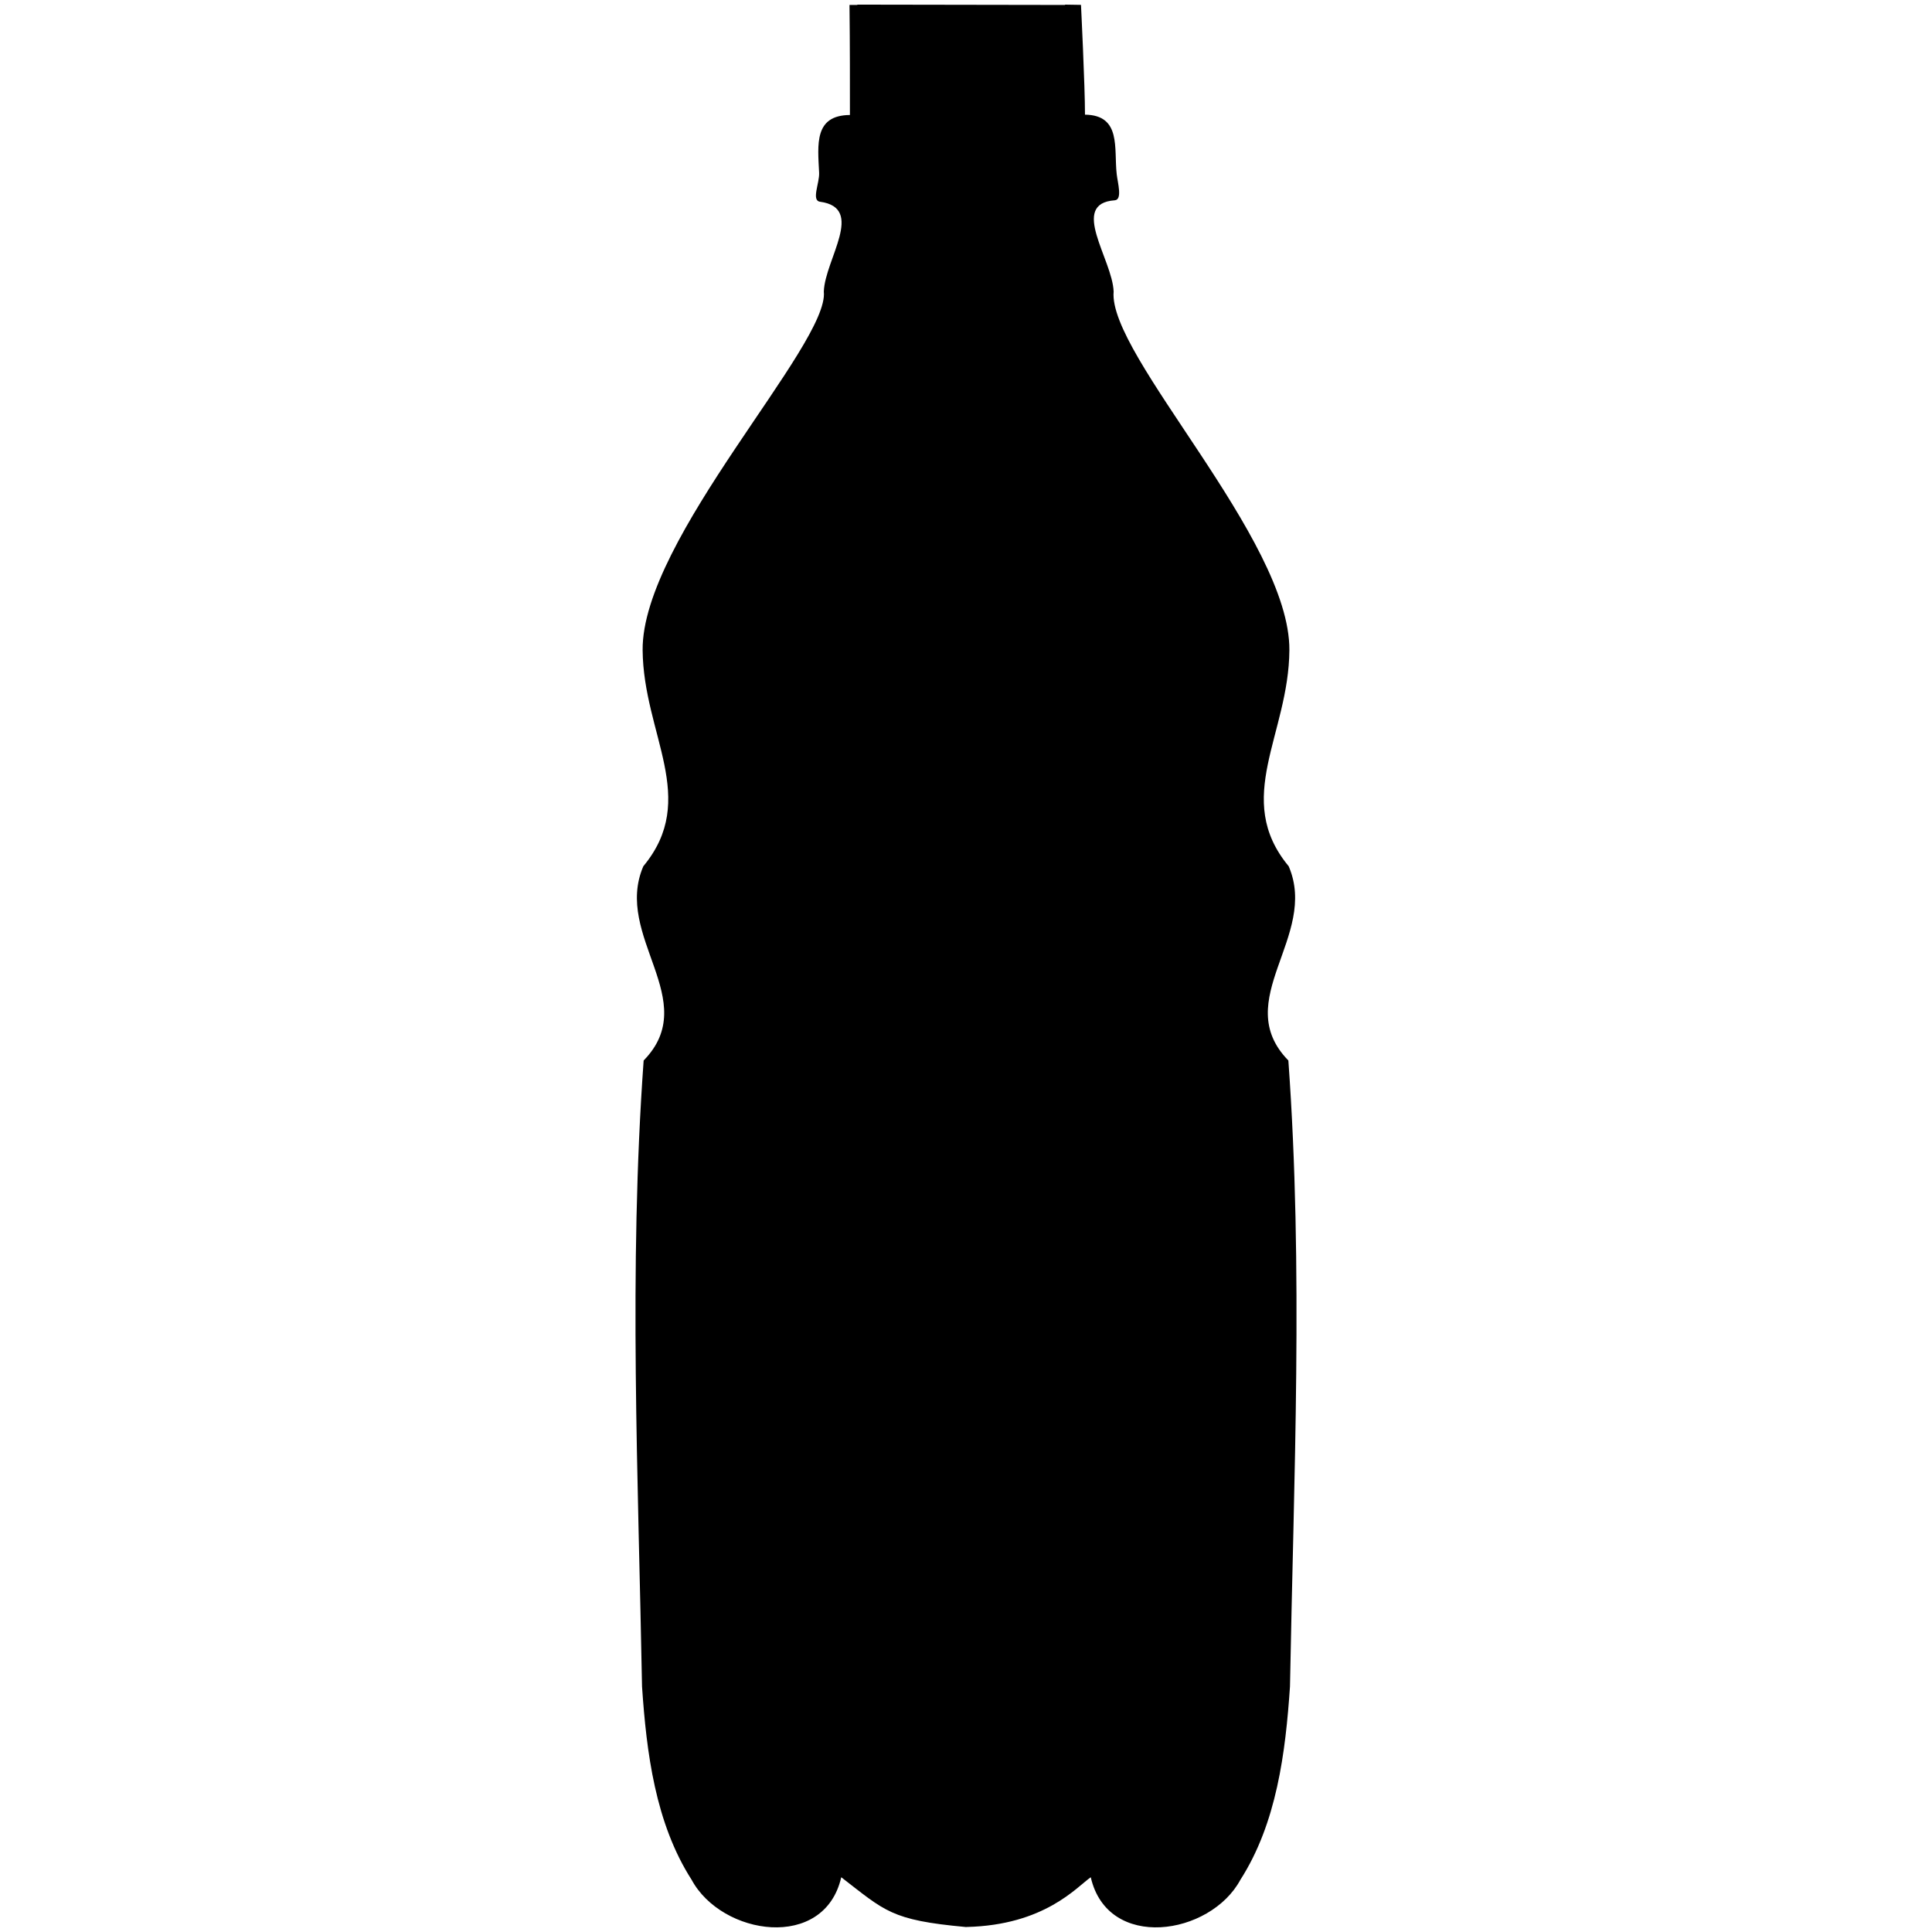
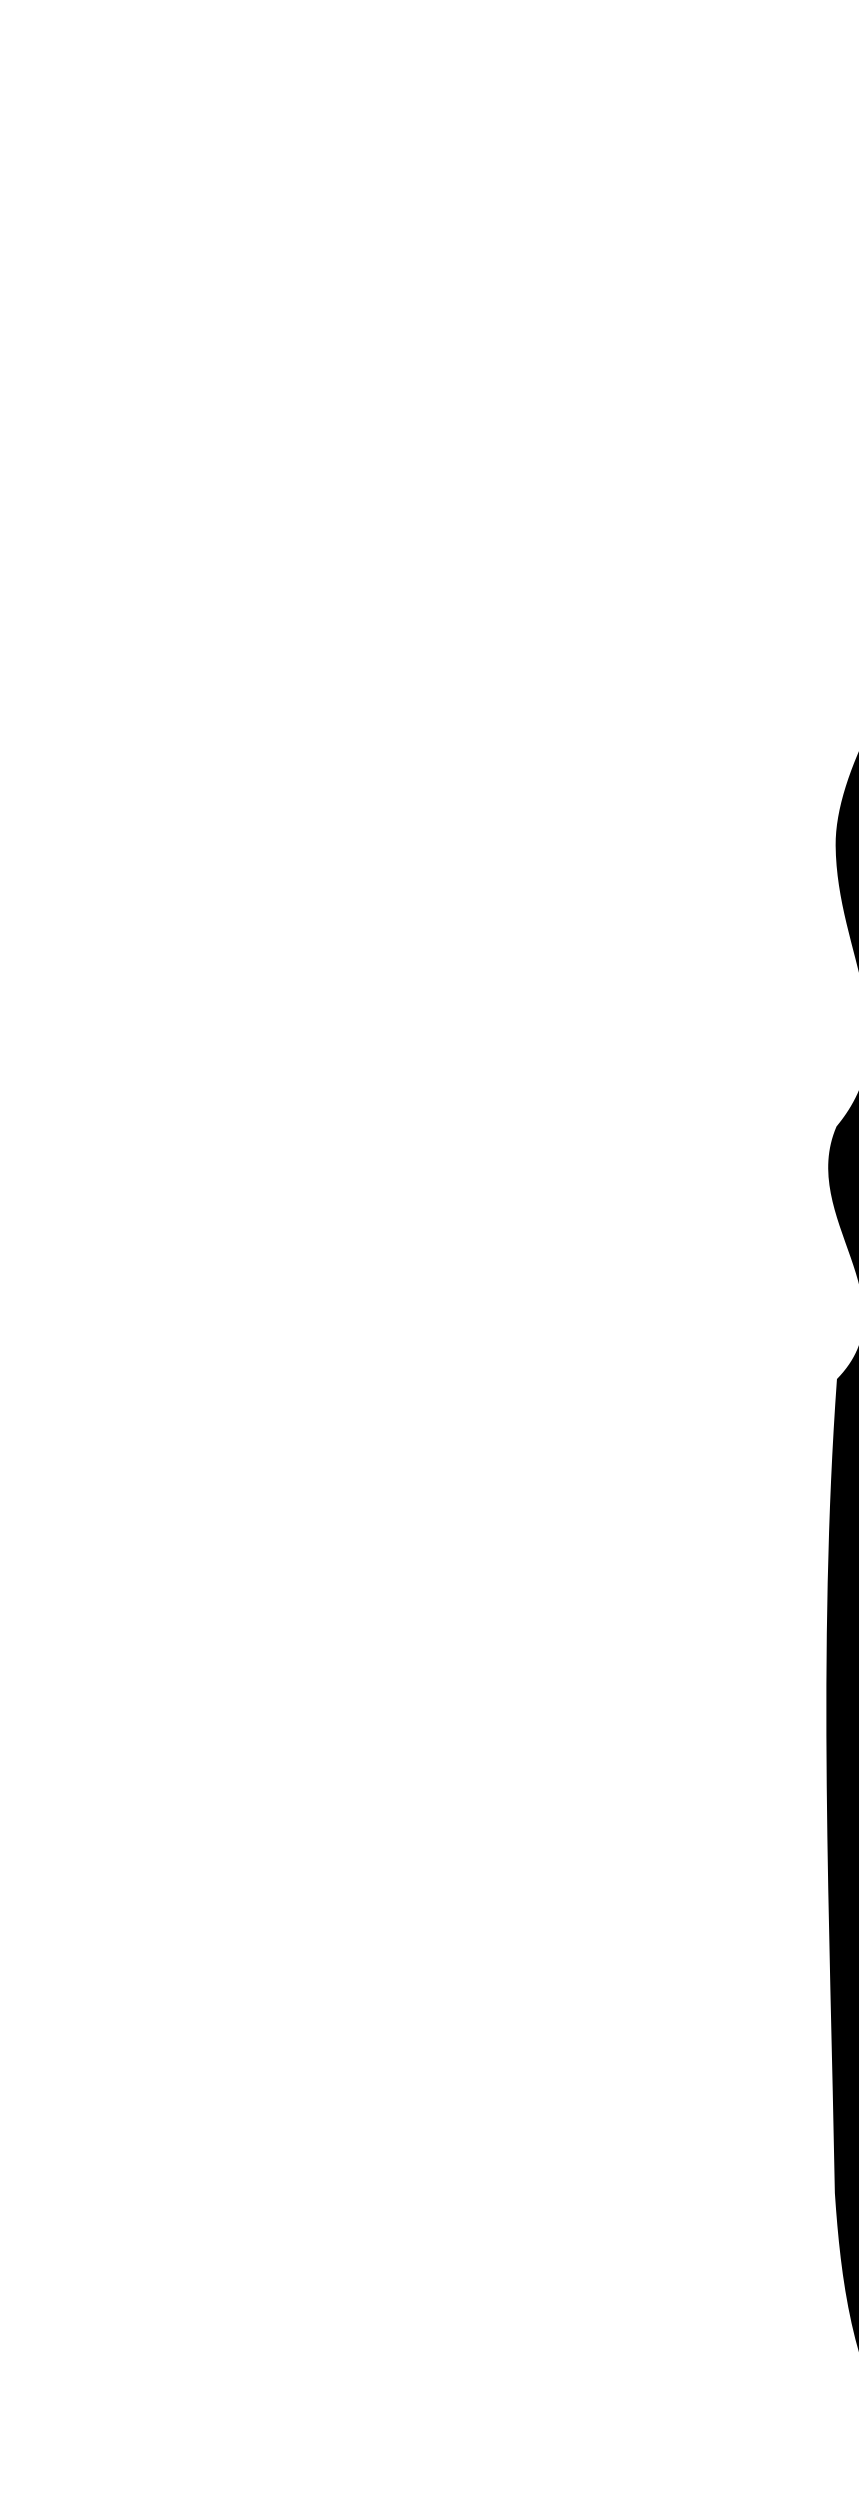
- <svg xmlns="http://www.w3.org/2000/svg" id="svg4037" version="1.1" width="150" height="150">
+ <svg xmlns="http://www.w3.org/2000/svg" id="svg4037" version="1.1">
  <defs id="defs4039">
    <linearGradient id="linearGradient3784">
      <stop id="stop3786" offset="0" style="stop-color:#9ce2ff;stop-opacity:1;" />
      <stop style="stop-color:#37b5e9;stop-opacity:1;" offset="0.5" id="stop3788" />
      <stop id="stop3790" offset="1" style="stop-color:#4aabd3;stop-opacity:1" />
    </linearGradient>
    <linearGradient id="linearGradient3774">
      <stop style="stop-color:#9ce2ff;stop-opacity:1;" offset="0" id="stop3776" />
      <stop id="stop3782" offset="0.5" style="stop-color:#37b5e9;stop-opacity:1;" />
      <stop style="stop-color:#4aabd3;stop-opacity:1" offset="1" id="stop3778" />
    </linearGradient>
  </defs>
  <g id="layer1" transform="translate(263.8695,-208.189)">
    <path style="fill:#000000;fill-opacity:1;stroke:none;stroke-width:0.21" d="m -197.307,208.548 v 0.026 h -0.608 c 0.038,3.026 0.033,6.418 0.033,8.543 -2.798,0.021 -2.498,2.306 -2.391,4.479 0.04,0.812 -0.625,2.16 0.073,2.256 3.526,0.482 0.386,4.464 0.291,6.971 0.448,4.101 -14.145,19.195 -14.067,27.846 0.059,6.549 4.412,11.517 0.053,16.777 -2.342,5.453 4.593,10.4 0.026,15.08 -1.169,16.199 -0.417,32.407 -0.125,48.608 0.345,5.115 1.031,10.604 3.85,15.001 2.341,4.34 10.303,5.551 11.617,-0.197 3.414,2.632 3.863,3.33 9.643,3.861 v 0.007 c 0.013,-0.001 0.026,-0.005 0.04,-0.007 0.016,10e-4 0.031,0.005 0.046,0.007 v -0.007 c 6.071,-0.143 8.551,-3.104 9.643,-3.861 1.314,5.748 9.276,4.538 11.617,0.197 2.819,-4.398 3.505,-9.886 3.85,-15.001 0.292,-16.201 1.043,-32.409 -0.125,-48.608 -4.566,-4.68 2.369,-9.627 0.026,-15.08 -4.359,-5.26 0.011,-10.228 0.053,-16.777 0.056,-8.64 -14.095,-22.897 -13.645,-27.846 -0.096,-2.508 -3.464,-6.831 0.086,-7.083 0.611,-0.043 0.229,-1.349 0.152,-2.032 -0.226,-1.994 0.382,-4.577 -2.463,-4.617 0.004,-2.199 -0.31,-8.523 -0.31,-8.523 l -1.235,-0.02 c -0.002,0.009 -0.005,0.018 -0.007,0.026 l -16.121,-0.026 z" id="path4216-6" />
    <path style="fill:#24bfff;fill-opacity:1;fill-rule:evenodd;stroke:none" d="m -209.859,237.422 v 0.253" id="path5075" />
  </g>
</svg>
